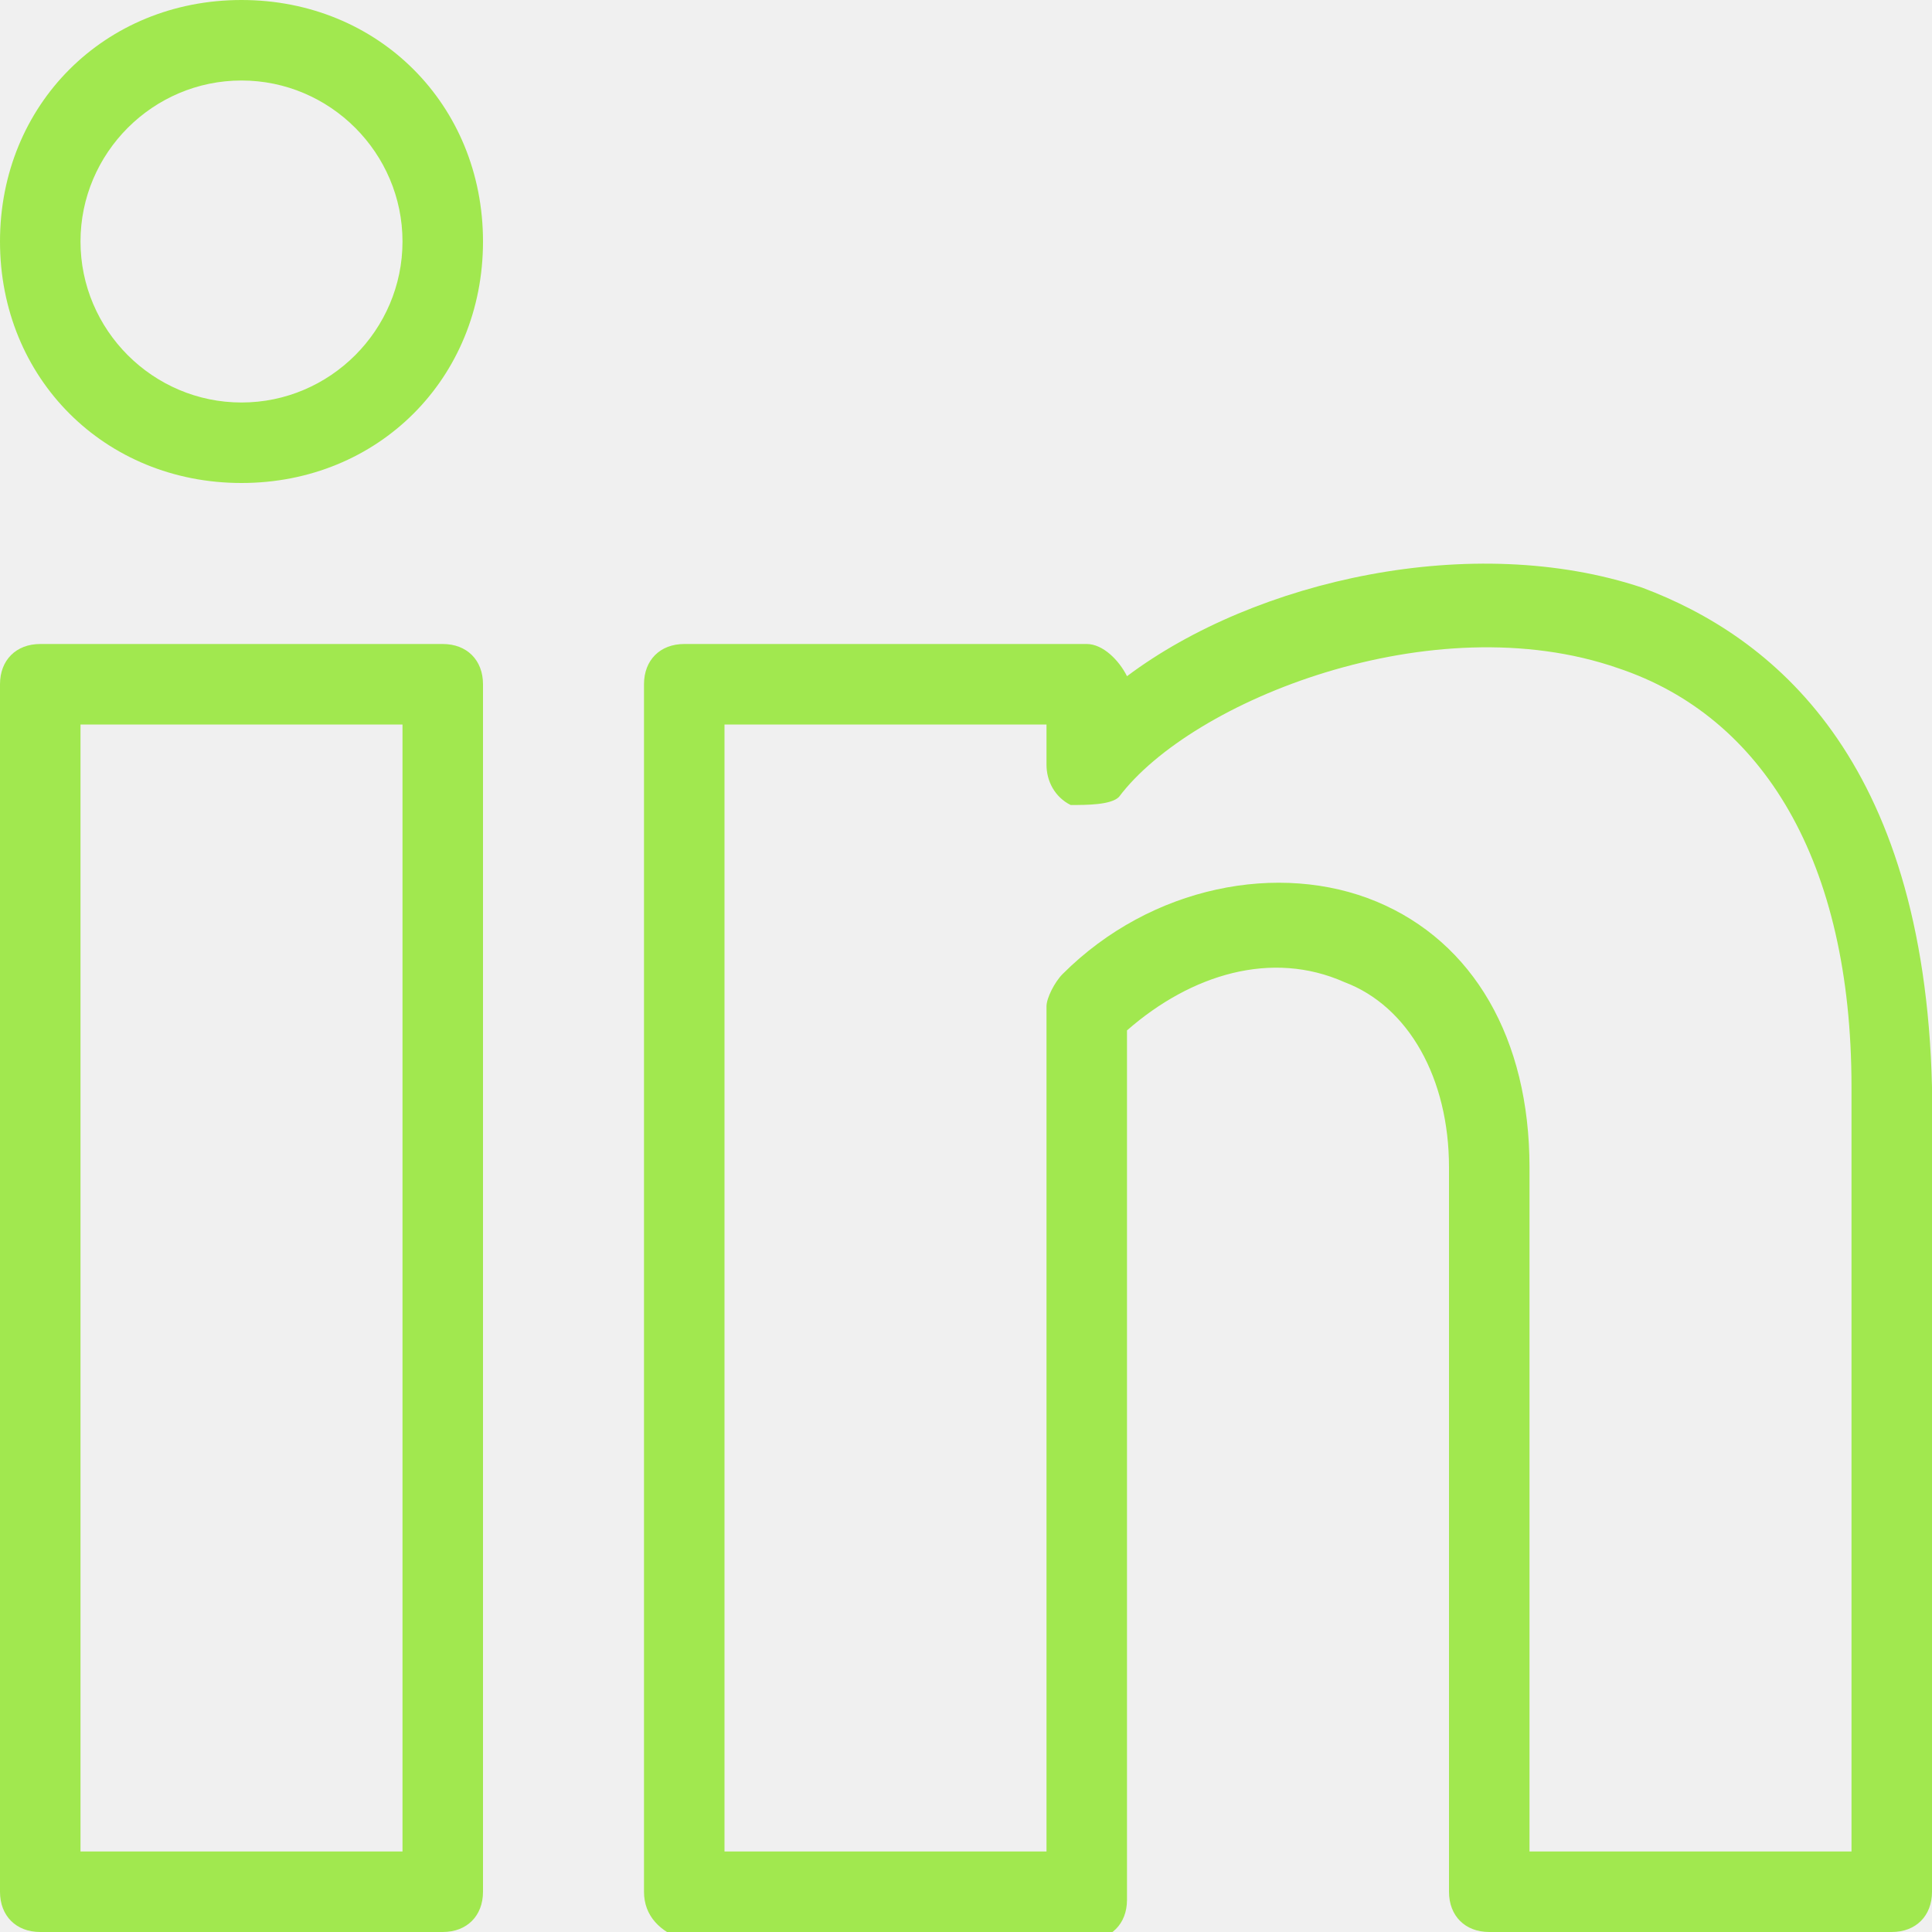
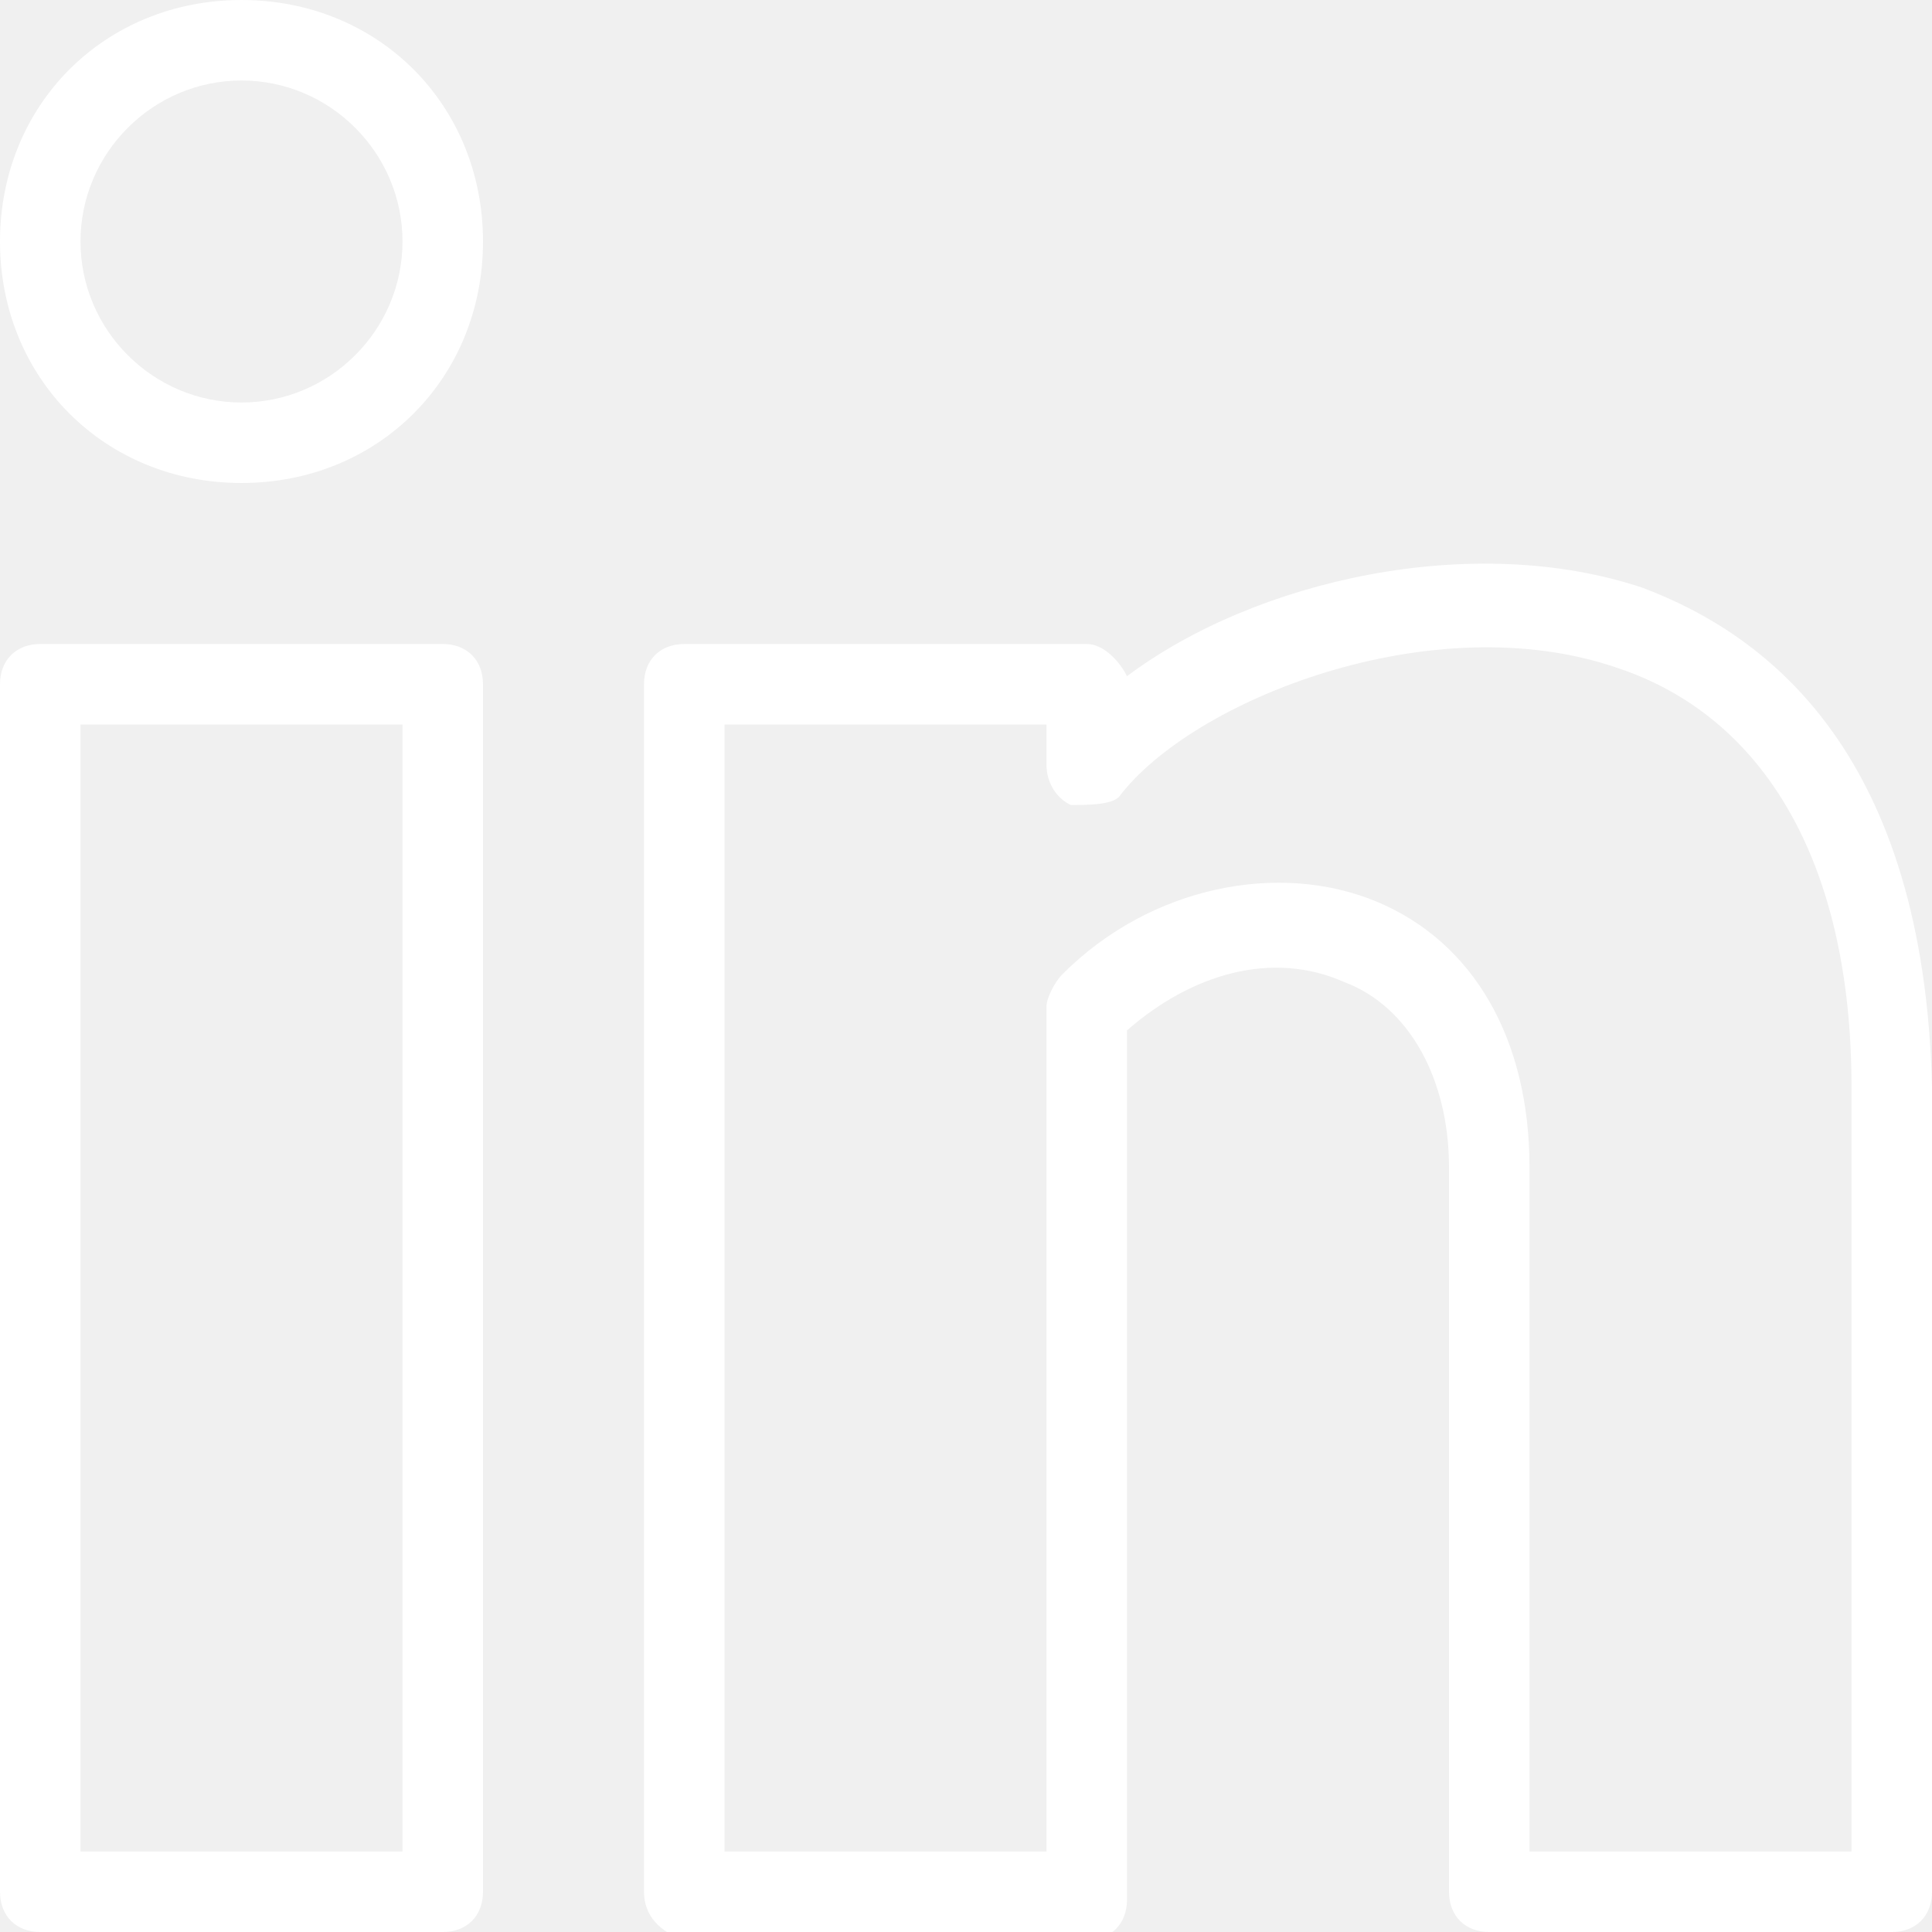
<svg xmlns="http://www.w3.org/2000/svg" version="1.1" id="Layer_1" x="0px" y="0px" viewBox="0 0 24 24" style="enable-background:new 0 0 24 24;" xml:space="preserve">
  <style type="text/css">
- 	.st0{fill:#A1E84F;}
+ 	.st0{fill:#FFFFFF;}
</style>
  <g>
    <g>
      <path class="st0" d="M3,6C1.3,6,0,4.7,0,3s1.3-3,3-3s3,1.3,3,3S4.7,6,3,6z M3,1C1.9,1,1,1.9,1,3s0.9,2,2,2s2-0.9,2-2S4.1,1,3,1z" />
    </g>
    <g>
      <path class="st0" d="M5.5,24h-5C0.2,24,0,23.8,0,23.5v-15C0,8.2,0.2,8,0.5,8h5C5.8,8,6,8.2,6,8.5v15C6,23.8,5.8,24,5.5,24z M1,23    h4V9H1V23z" />
    </g>
    <g>
-       <path class="st0" d="M23.5,24h-5c-0.3,0-0.5-0.2-0.5-0.5v-9c0-1.1-0.5-2-1.3-2.3c-0.9-0.4-1.9-0.1-2.7,0.6v10.8    c0,0.3-0.2,0.5-0.5,0.5h-5C8.2,24,8,23.8,8,23.5v-15C8,8.2,8.2,8,8.5,8h5c0.2,0,0.4,0.2,0.5,0.4c1.6-1.2,4.3-1.8,6.4-1.1    c1.6,0.6,3.5,2.1,3.6,6.2v10C24,23.8,23.8,24,23.5,24z M19,23h4v-9.5c0-2.8-1.1-4.6-2.9-5.2c-2.3-0.8-5.3,0.4-6.2,1.6    C13.8,10,13.5,10,13.3,10C13.1,9.9,13,9.7,13,9.5V9H9v14h4V12.5c0-0.1,0.1-0.3,0.2-0.4c1.1-1.1,2.7-1.4,3.9-0.9    c1.2,0.5,1.9,1.7,1.9,3.3L19,23L19,23z" />
+       <path class="st0" d="M23.5,24h-5c-0.3,0-0.5-0.2-0.5-0.5v-9c0-1.1-0.5-2-1.3-2.3c-0.9-0.4-1.9-0.1-2.7,0.6v10.8    c0,0.3-0.2,0.5-0.5,0.5h-5C8.2,24,8,23.8,8,23.5v-15C8,8.2,8.2,8,8.5,8h5c0.2,0,0.4,0.2,0.5,0.4c1.6-1.2,4.3-1.8,6.4-1.1    c1.6,0.6,3.5,2.1,3.6,6.2v10C24,23.8,23.8,24,23.5,24z M19,23h4v-9.5c0-2.8-1.1-4.6-2.9-5.2c-2.3-0.8-5.3,0.4-6.2,1.6    C13.8,10,13.5,10,13.3,10C13.1,9.9,13,9.7,13,9.5V9H9v14h4V12.5c0-0.1,0.1-0.3,0.2-0.4c1.1-1.1,2.7-1.4,3.9-0.9s1.9,1.7,1.9,3.3    V23L19,23z" />
    </g>
  </g>
</svg>
